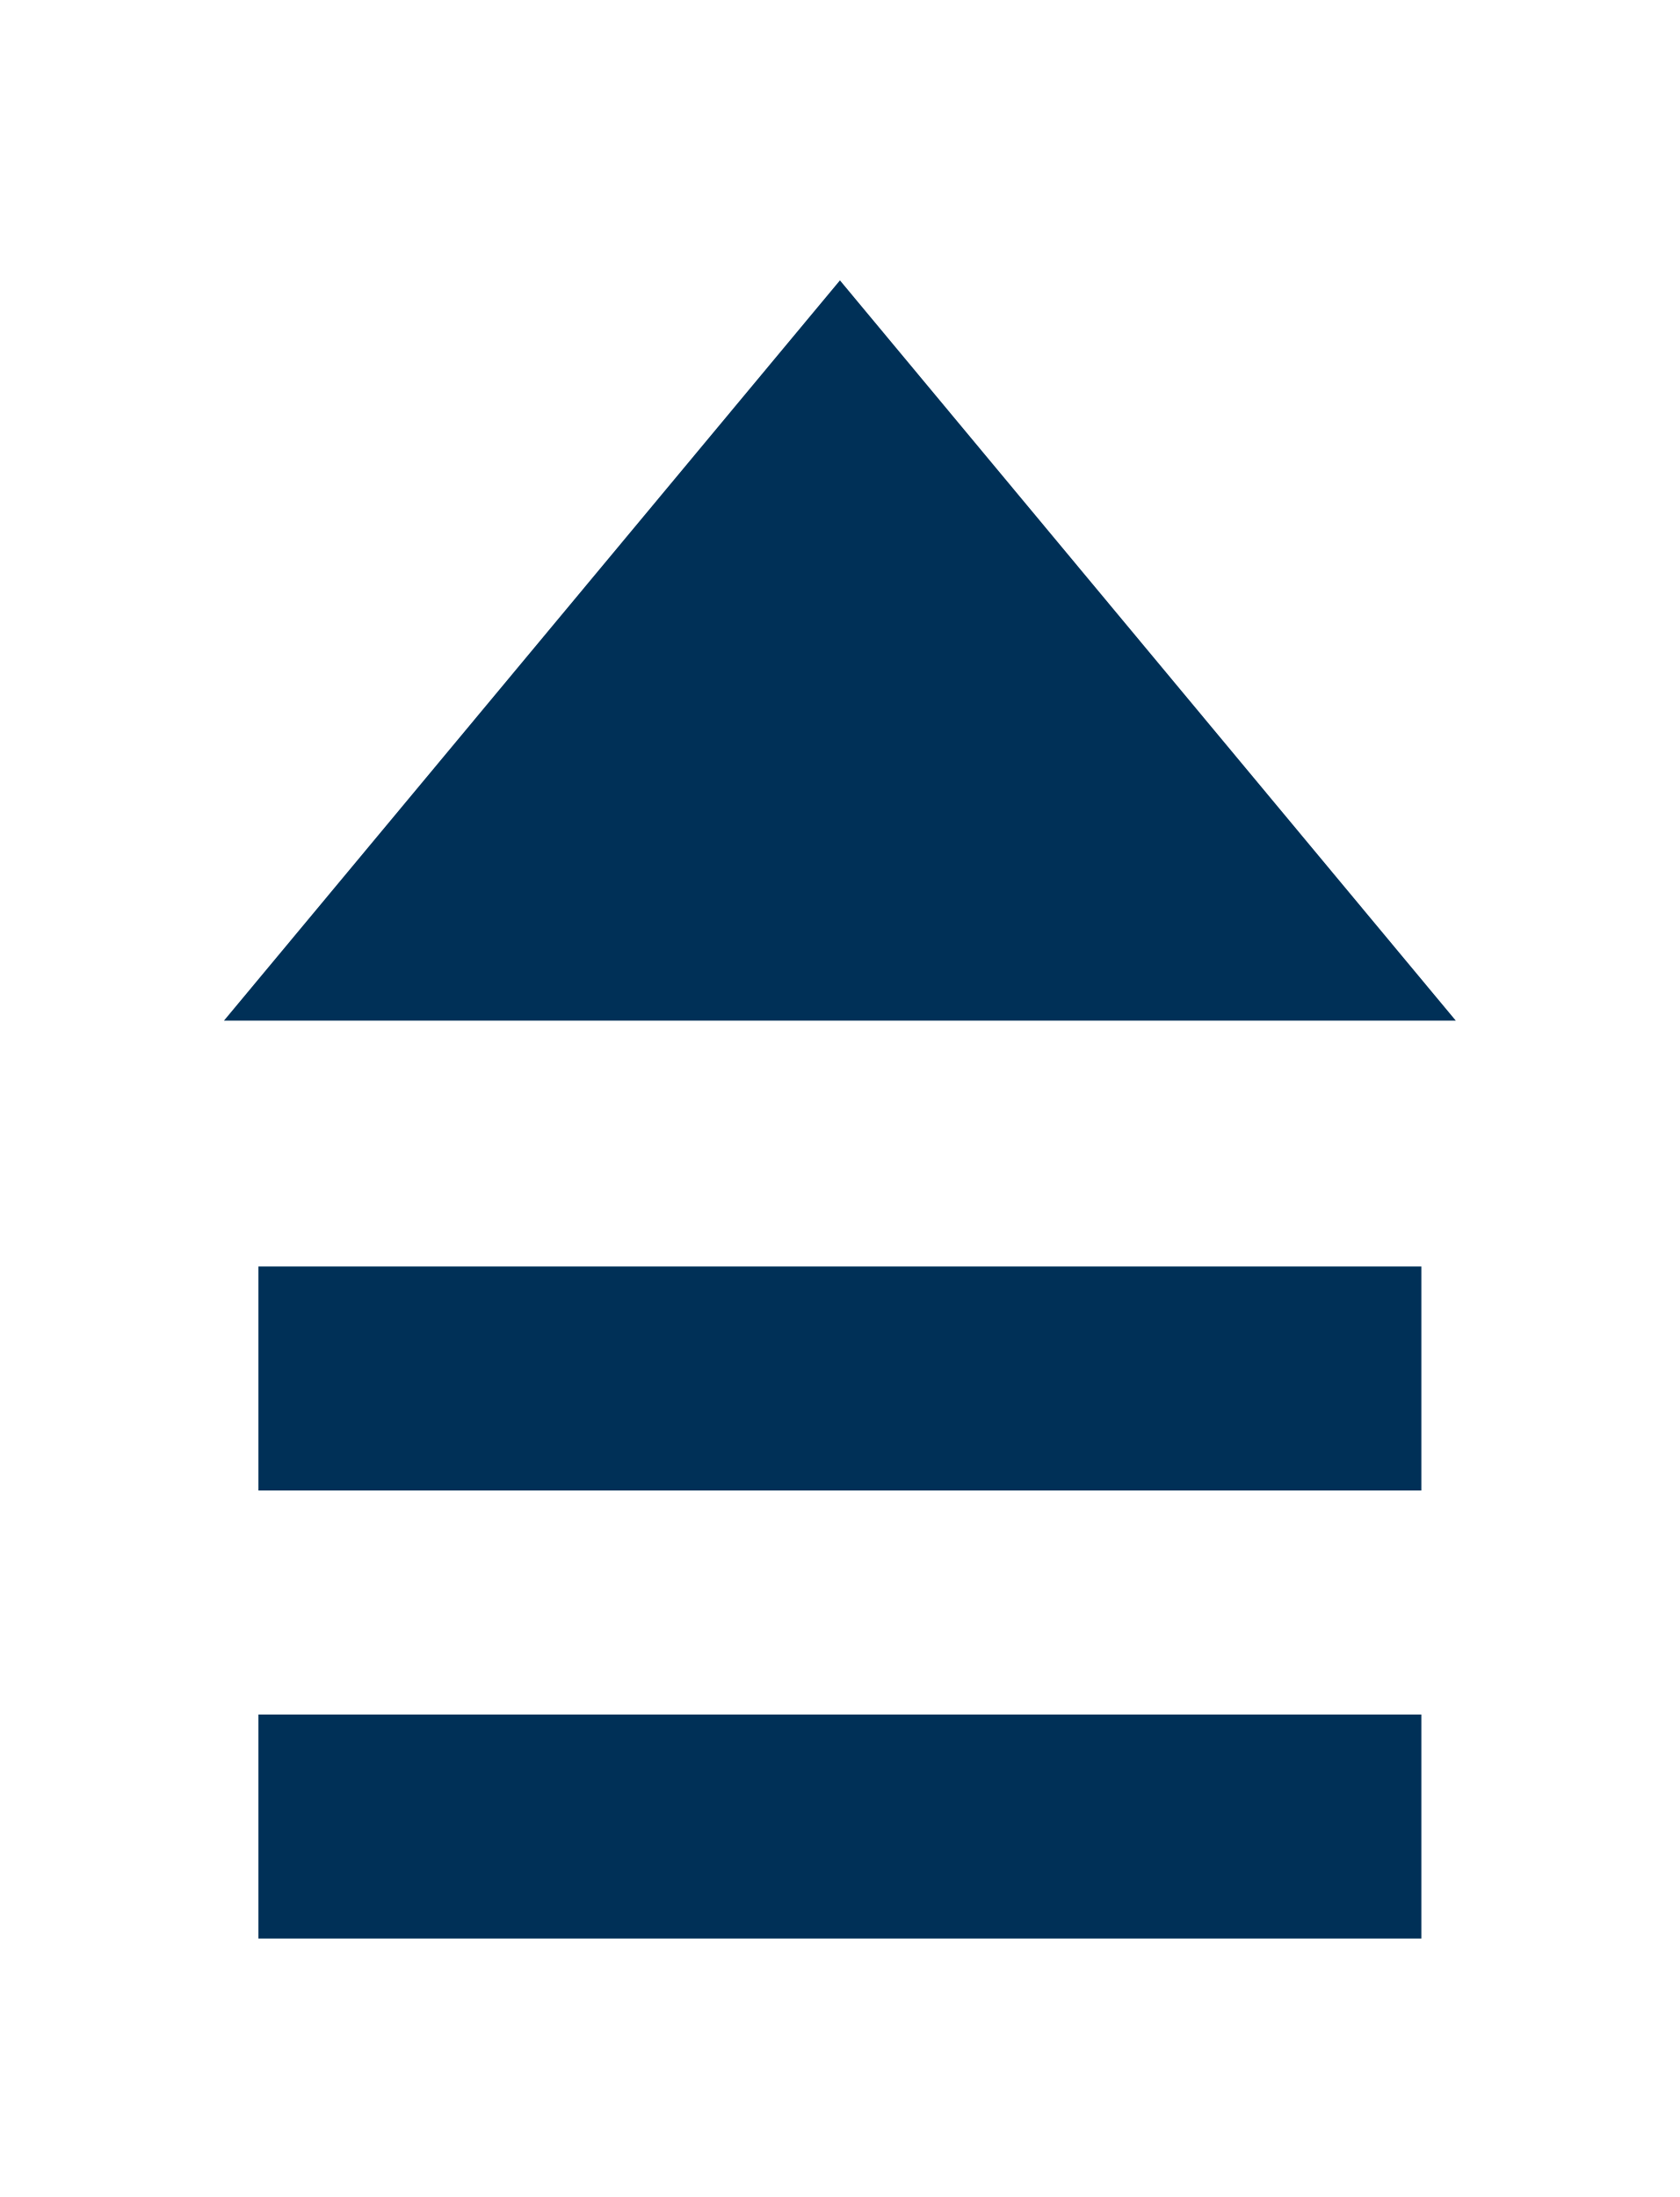
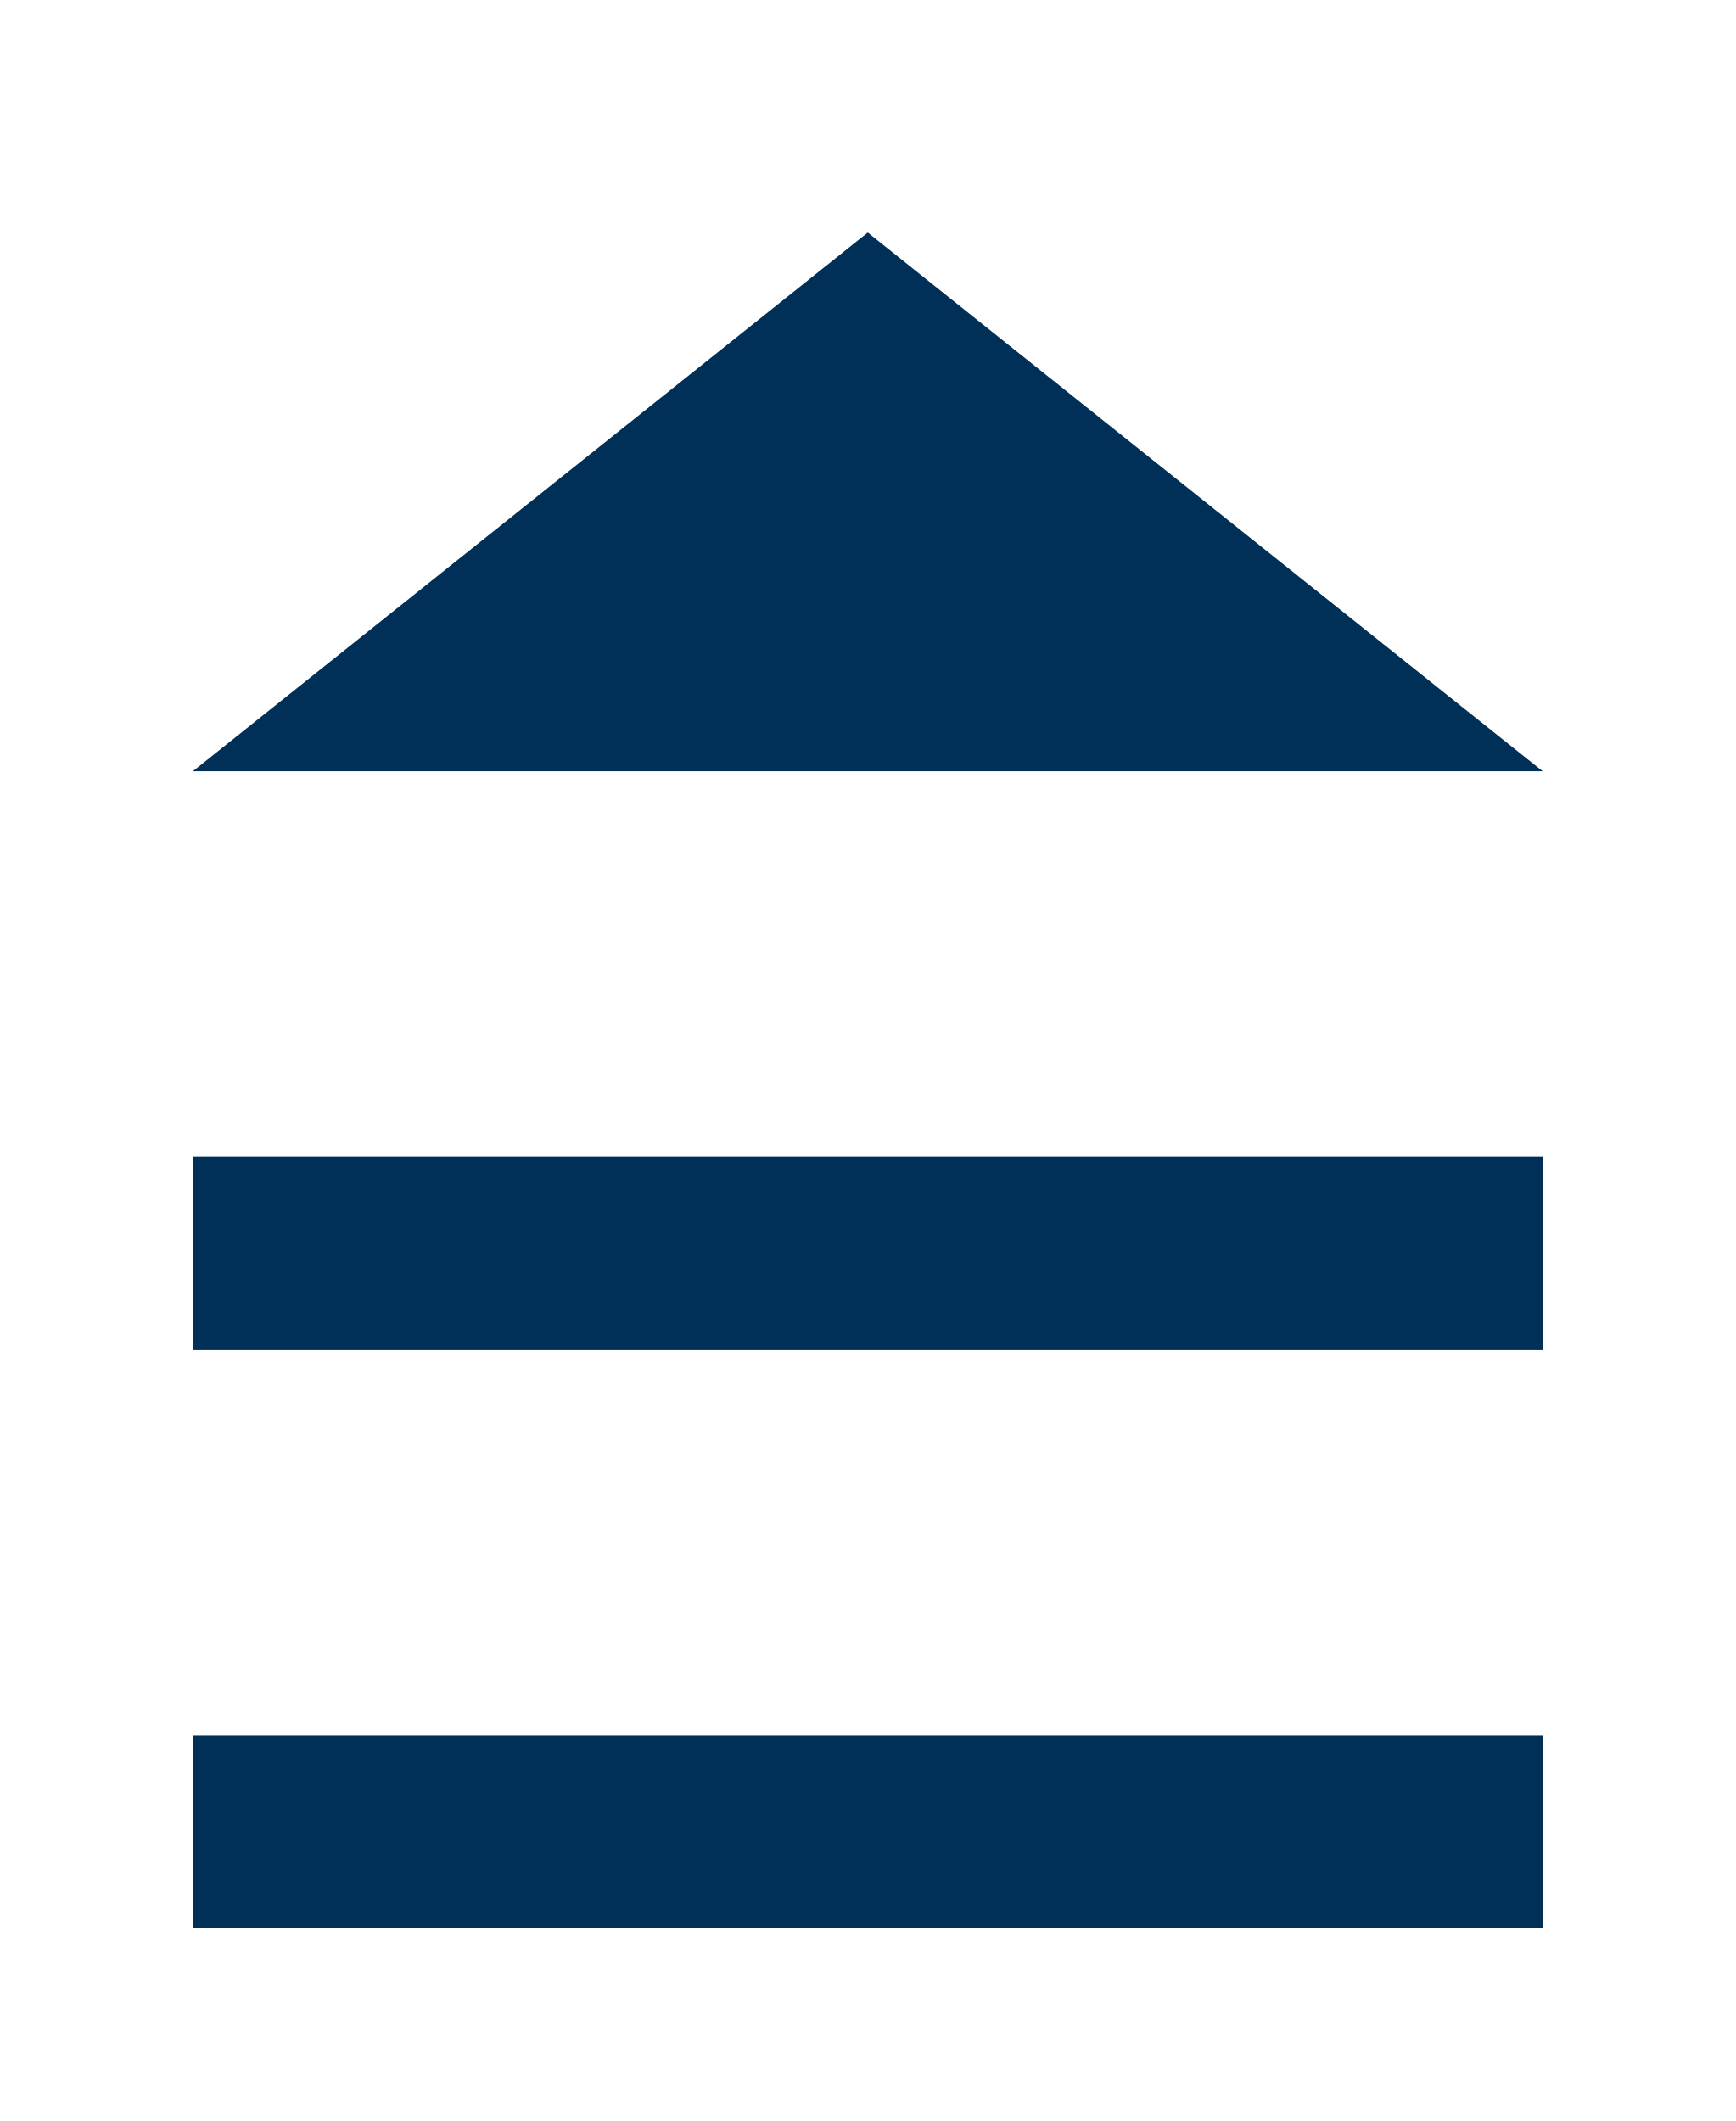
- <svg xmlns="http://www.w3.org/2000/svg" width="13px" height="17px" viewBox="0 0 13 17" version="1.1">
+ <svg xmlns="http://www.w3.org/2000/svg" width="9px" height="11px" viewBox="0 0 9 11" version="1.1">
  <defs />
  <g id="Symbols" stroke="none" stroke-width="1" fill="none" fill-rule="evenodd">
    <g id="show_less_icon" fill="#003057">
-       <g id="Group-3" transform="translate(6.5, 8.5) rotate(-180) translate(-6.5, -8.5) translate(2, 2)">
-         <polygon id="Triangle-2" transform="translate(4.5, 9.966667) rotate(-270) translate(-4.5, -9.966667) " points="7.364 9.967 1.636 14.733 1.636 5.2" />
-         <rect id="Rectangle-14" x="0" y="3.467" width="9" height="1.733" />
-         <rect id="Rectangle-14-Copy" x="0" y="0" width="9" height="1.733" />
+       <g id="Group" transform="translate(4.5, 5.5) rotate(180) translate(-4.5, -5.5) translate(1, 1)">
+         <polygon id="Triangle-2" transform="translate(3.5, 7.39697) rotate(-630) translate(-3.5, -7.39697) " points="4.897 7.397 2.103 10.897 2.103 3.897" />
+         <rect id="Rectangle-14" transform="translate(3.5, 3.5) rotate(-360) translate(-3.5, -3.5) " x="0" y="3" width="7" height="1" />
+         <rect id="Rectangle-14-Copy" transform="translate(3.5, 0.5) rotate(-360) translate(-3.5, -0.5) " x="0" y="0" width="7" height="1" />
      </g>
    </g>
  </g>
</svg>
